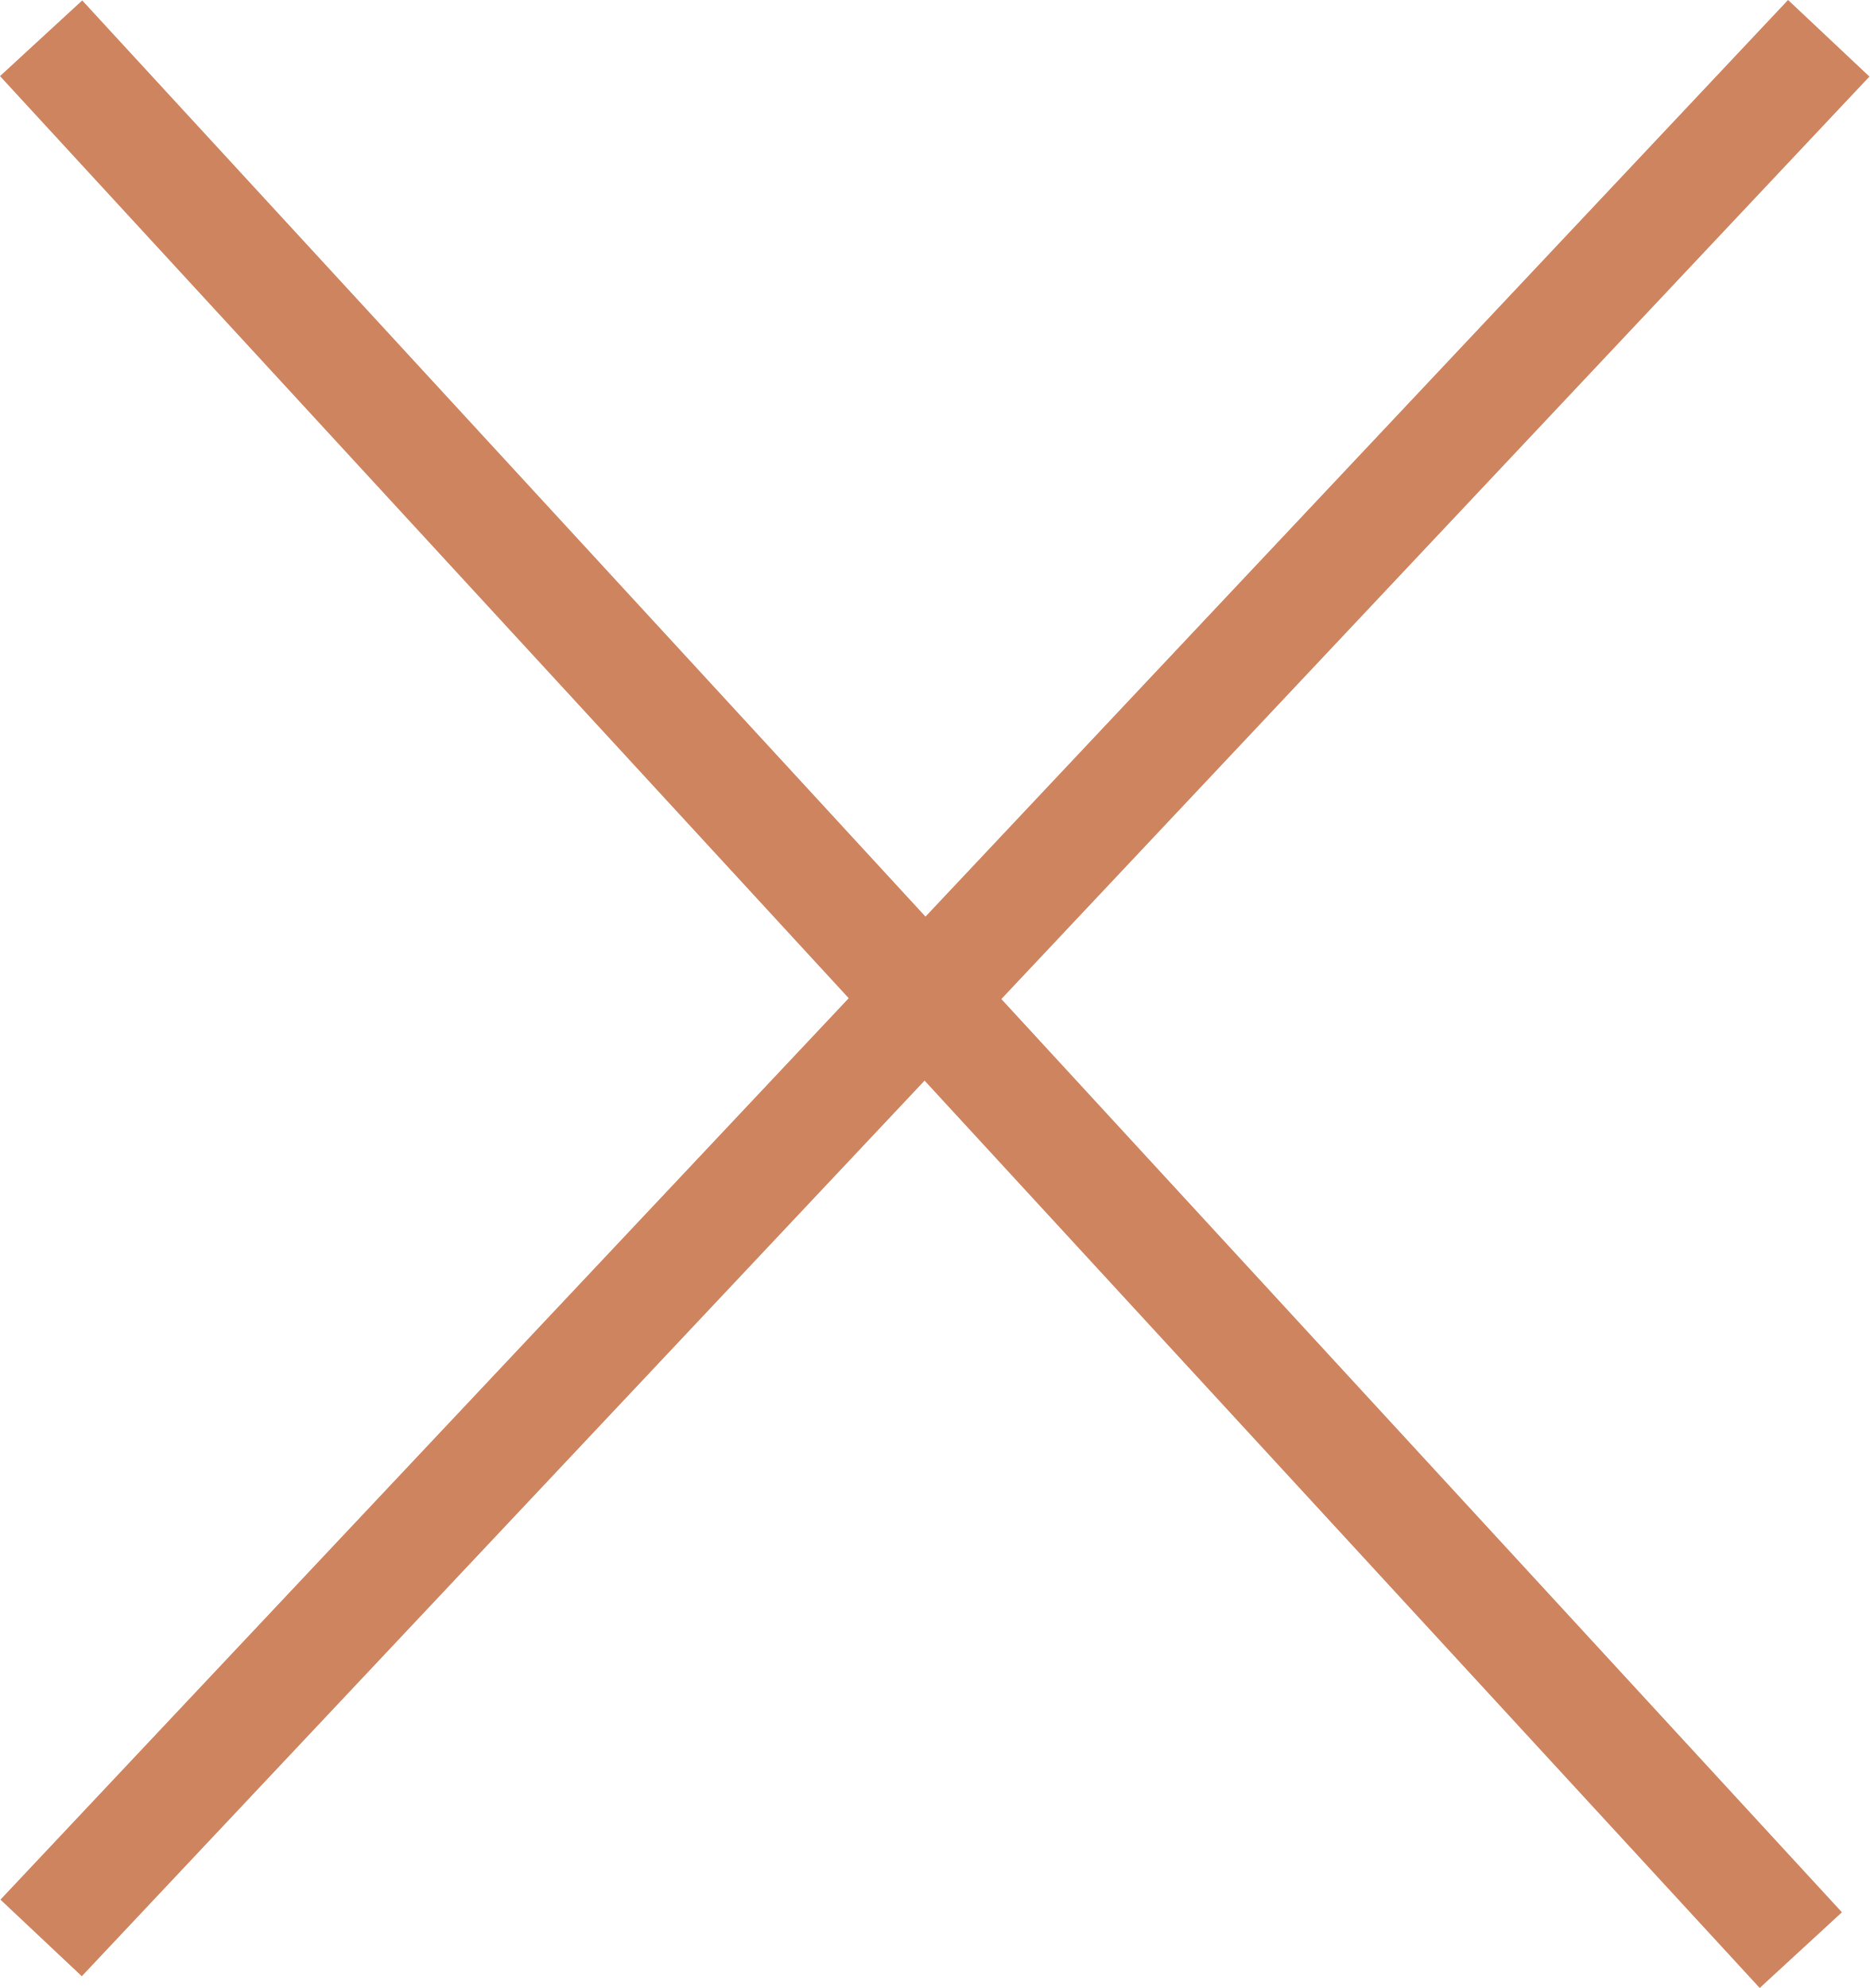
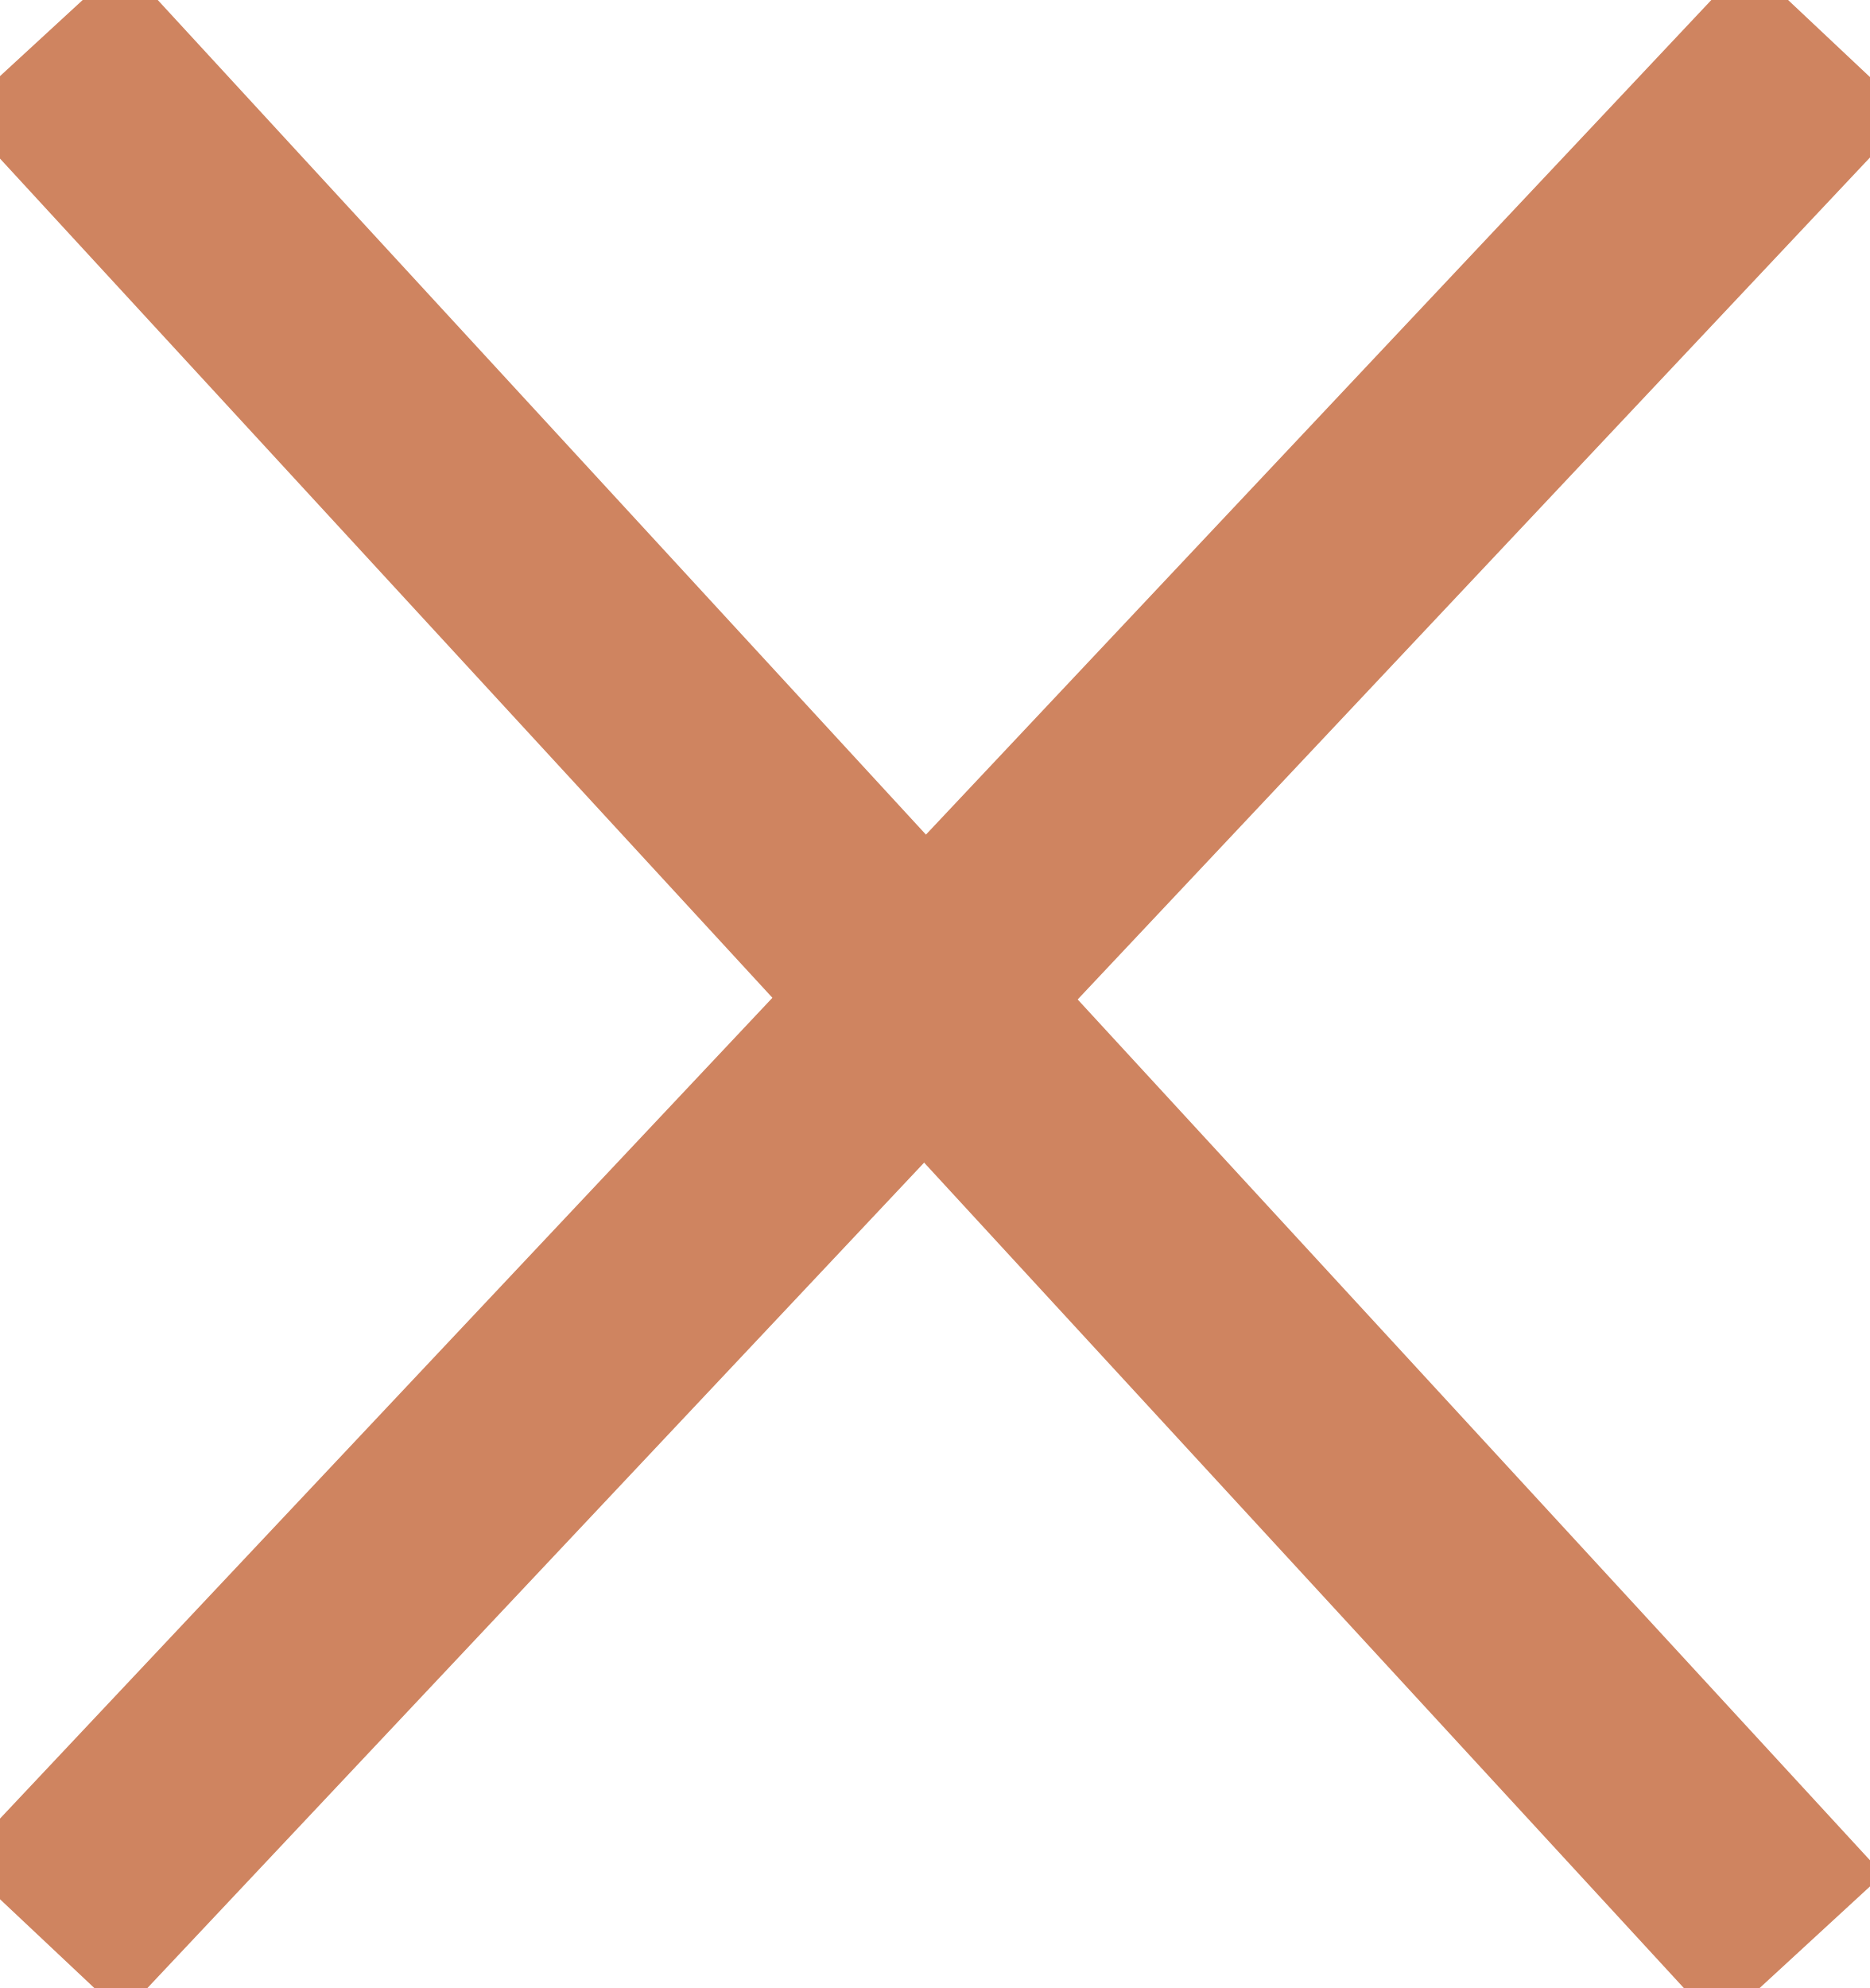
<svg xmlns="http://www.w3.org/2000/svg" width="33.464" height="35.581" viewBox="0 0 33.464 35.581">
  <g id="Component_46_1" data-name="Component 46 – 1" transform="translate(0.736 0.685)">
-     <path id="Path_768" data-name="Path 768" d="M0,34,32,0" fill="none" stroke="#cf8460" stroke-width="2" />
-     <path id="Path_767" data-name="Path 767" d="M0,0,31.5,34.218" fill="none" stroke="#cf8460" stroke-width="2" />
+     <path id="Path_768" data-name="Path 768" d="M0,34,32,0" fill="none" stroke="#cf8460" stroke-width="4" />
+     <path id="Path_767" data-name="Path 767" d="M0,0,31.5,34.218" fill="none" stroke="#cf8460" stroke-width="4" />
  </g>
</svg>
